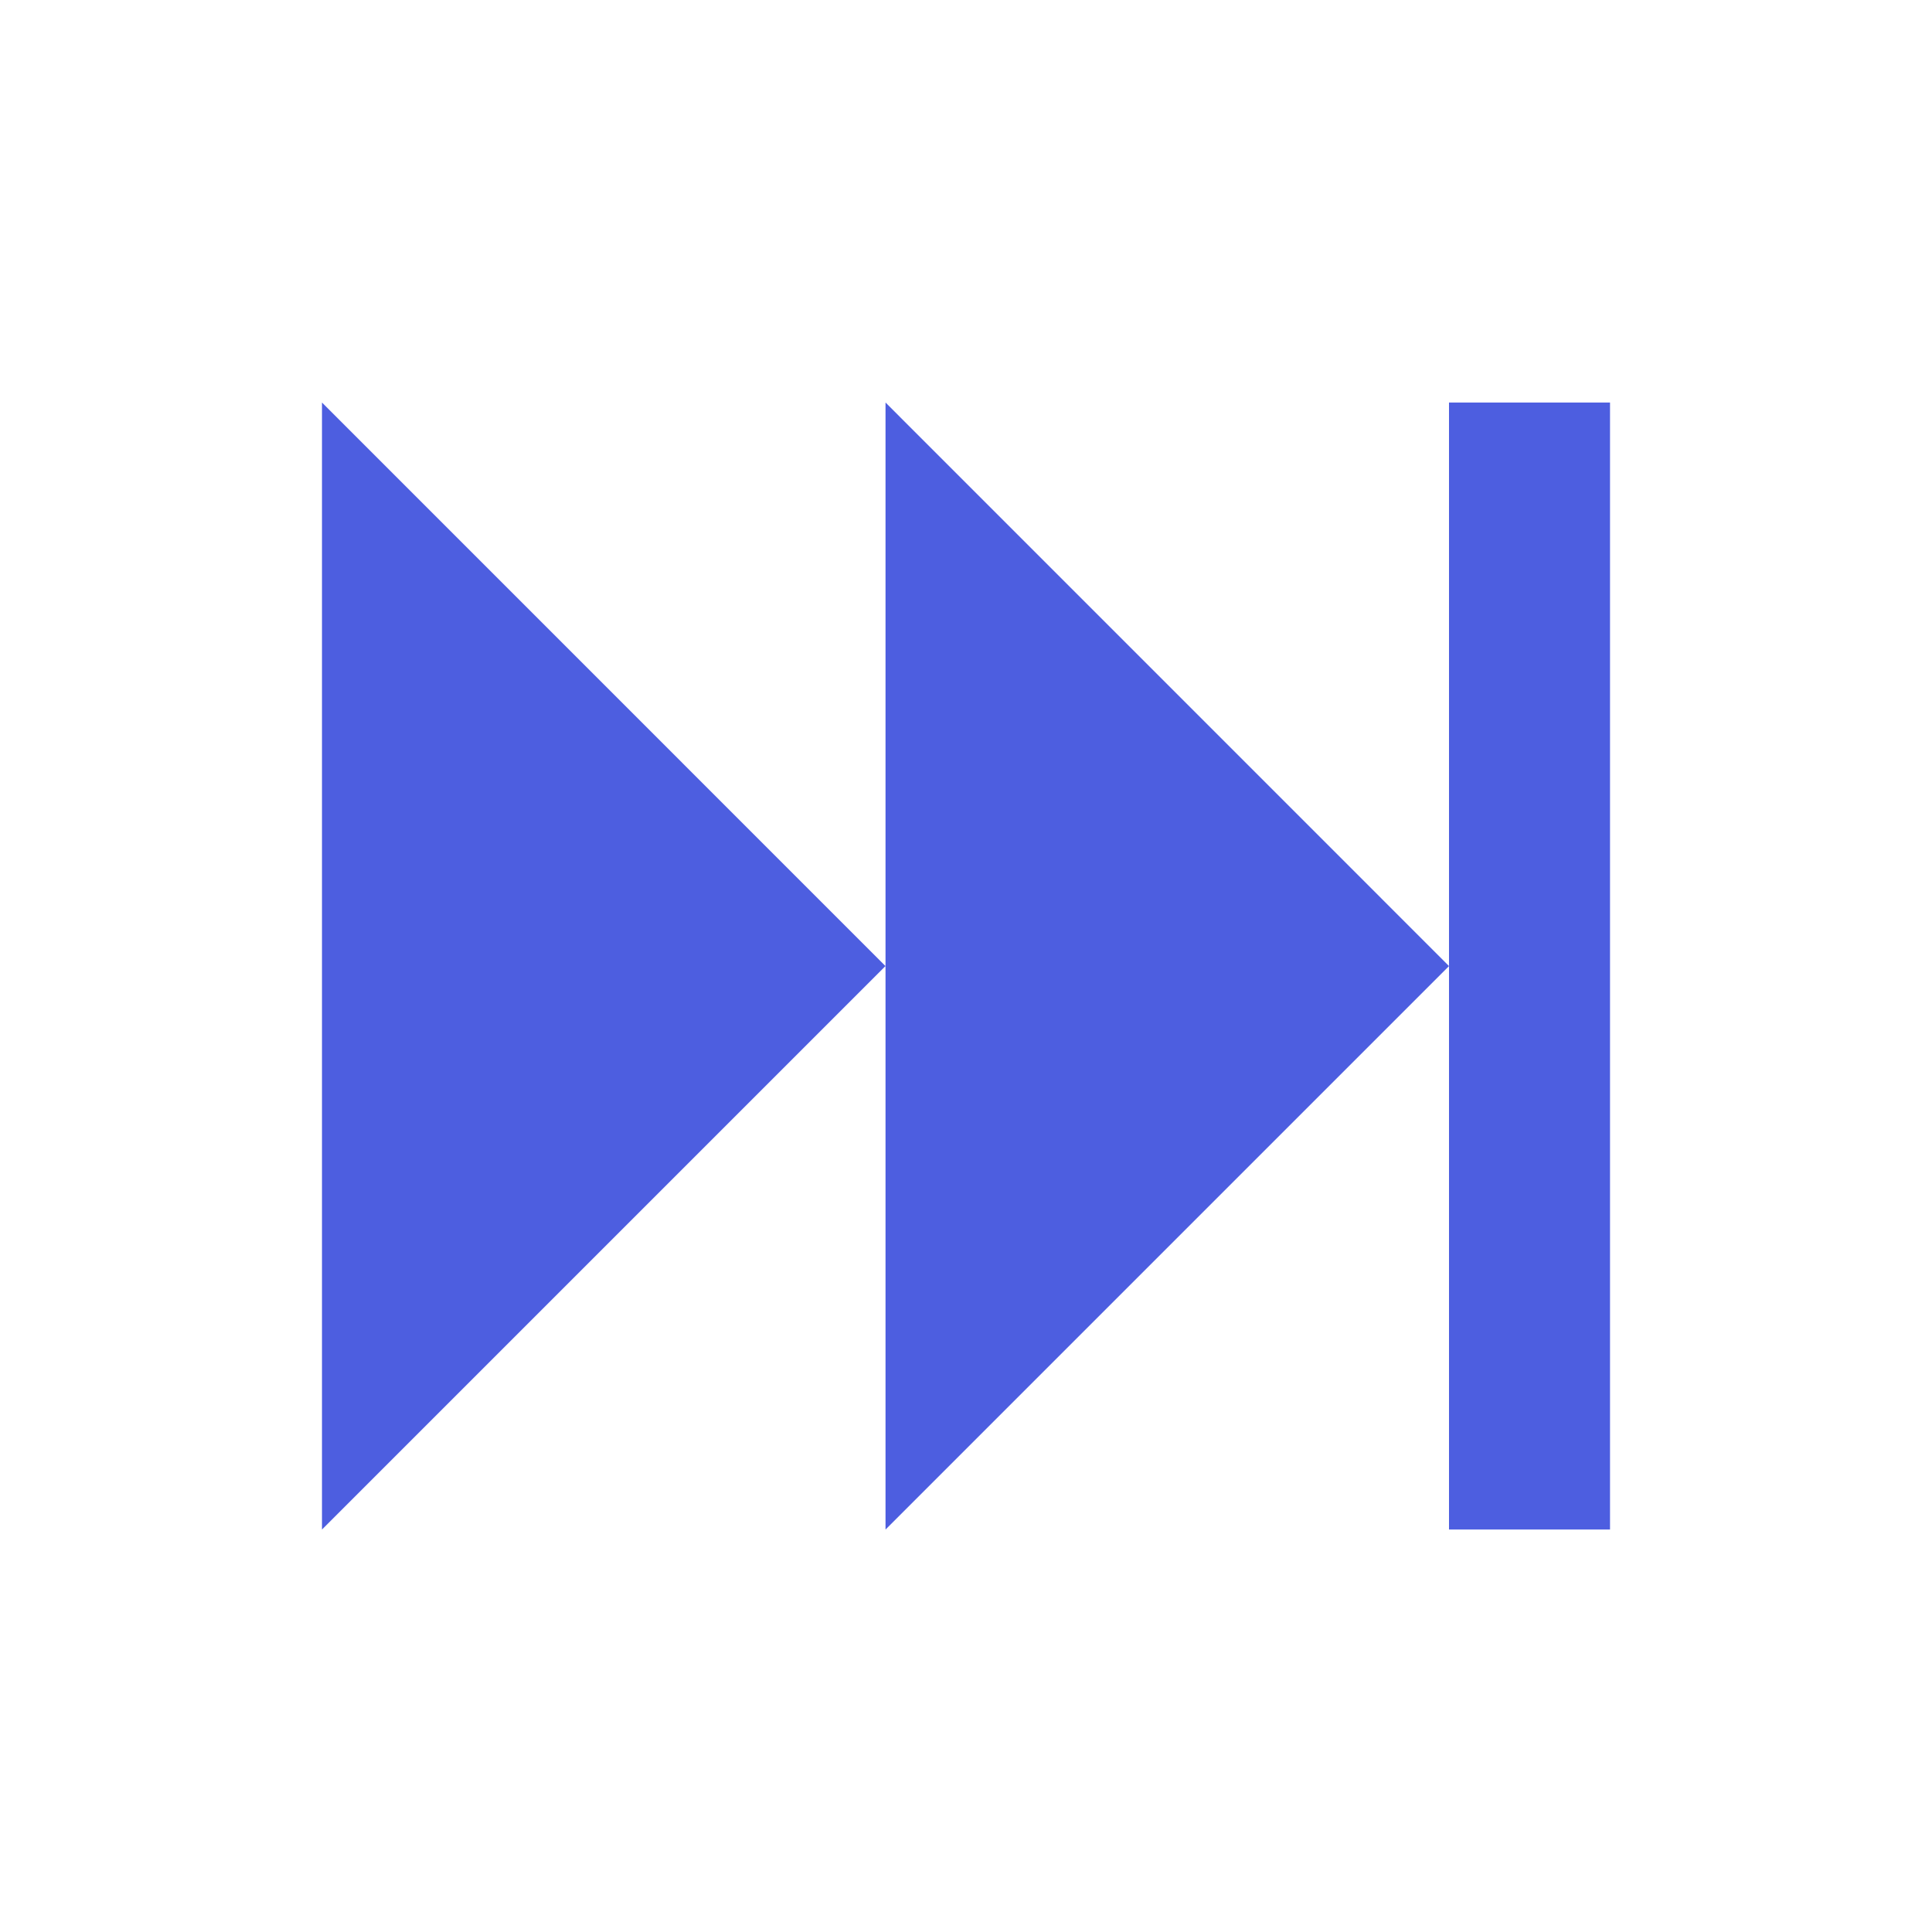
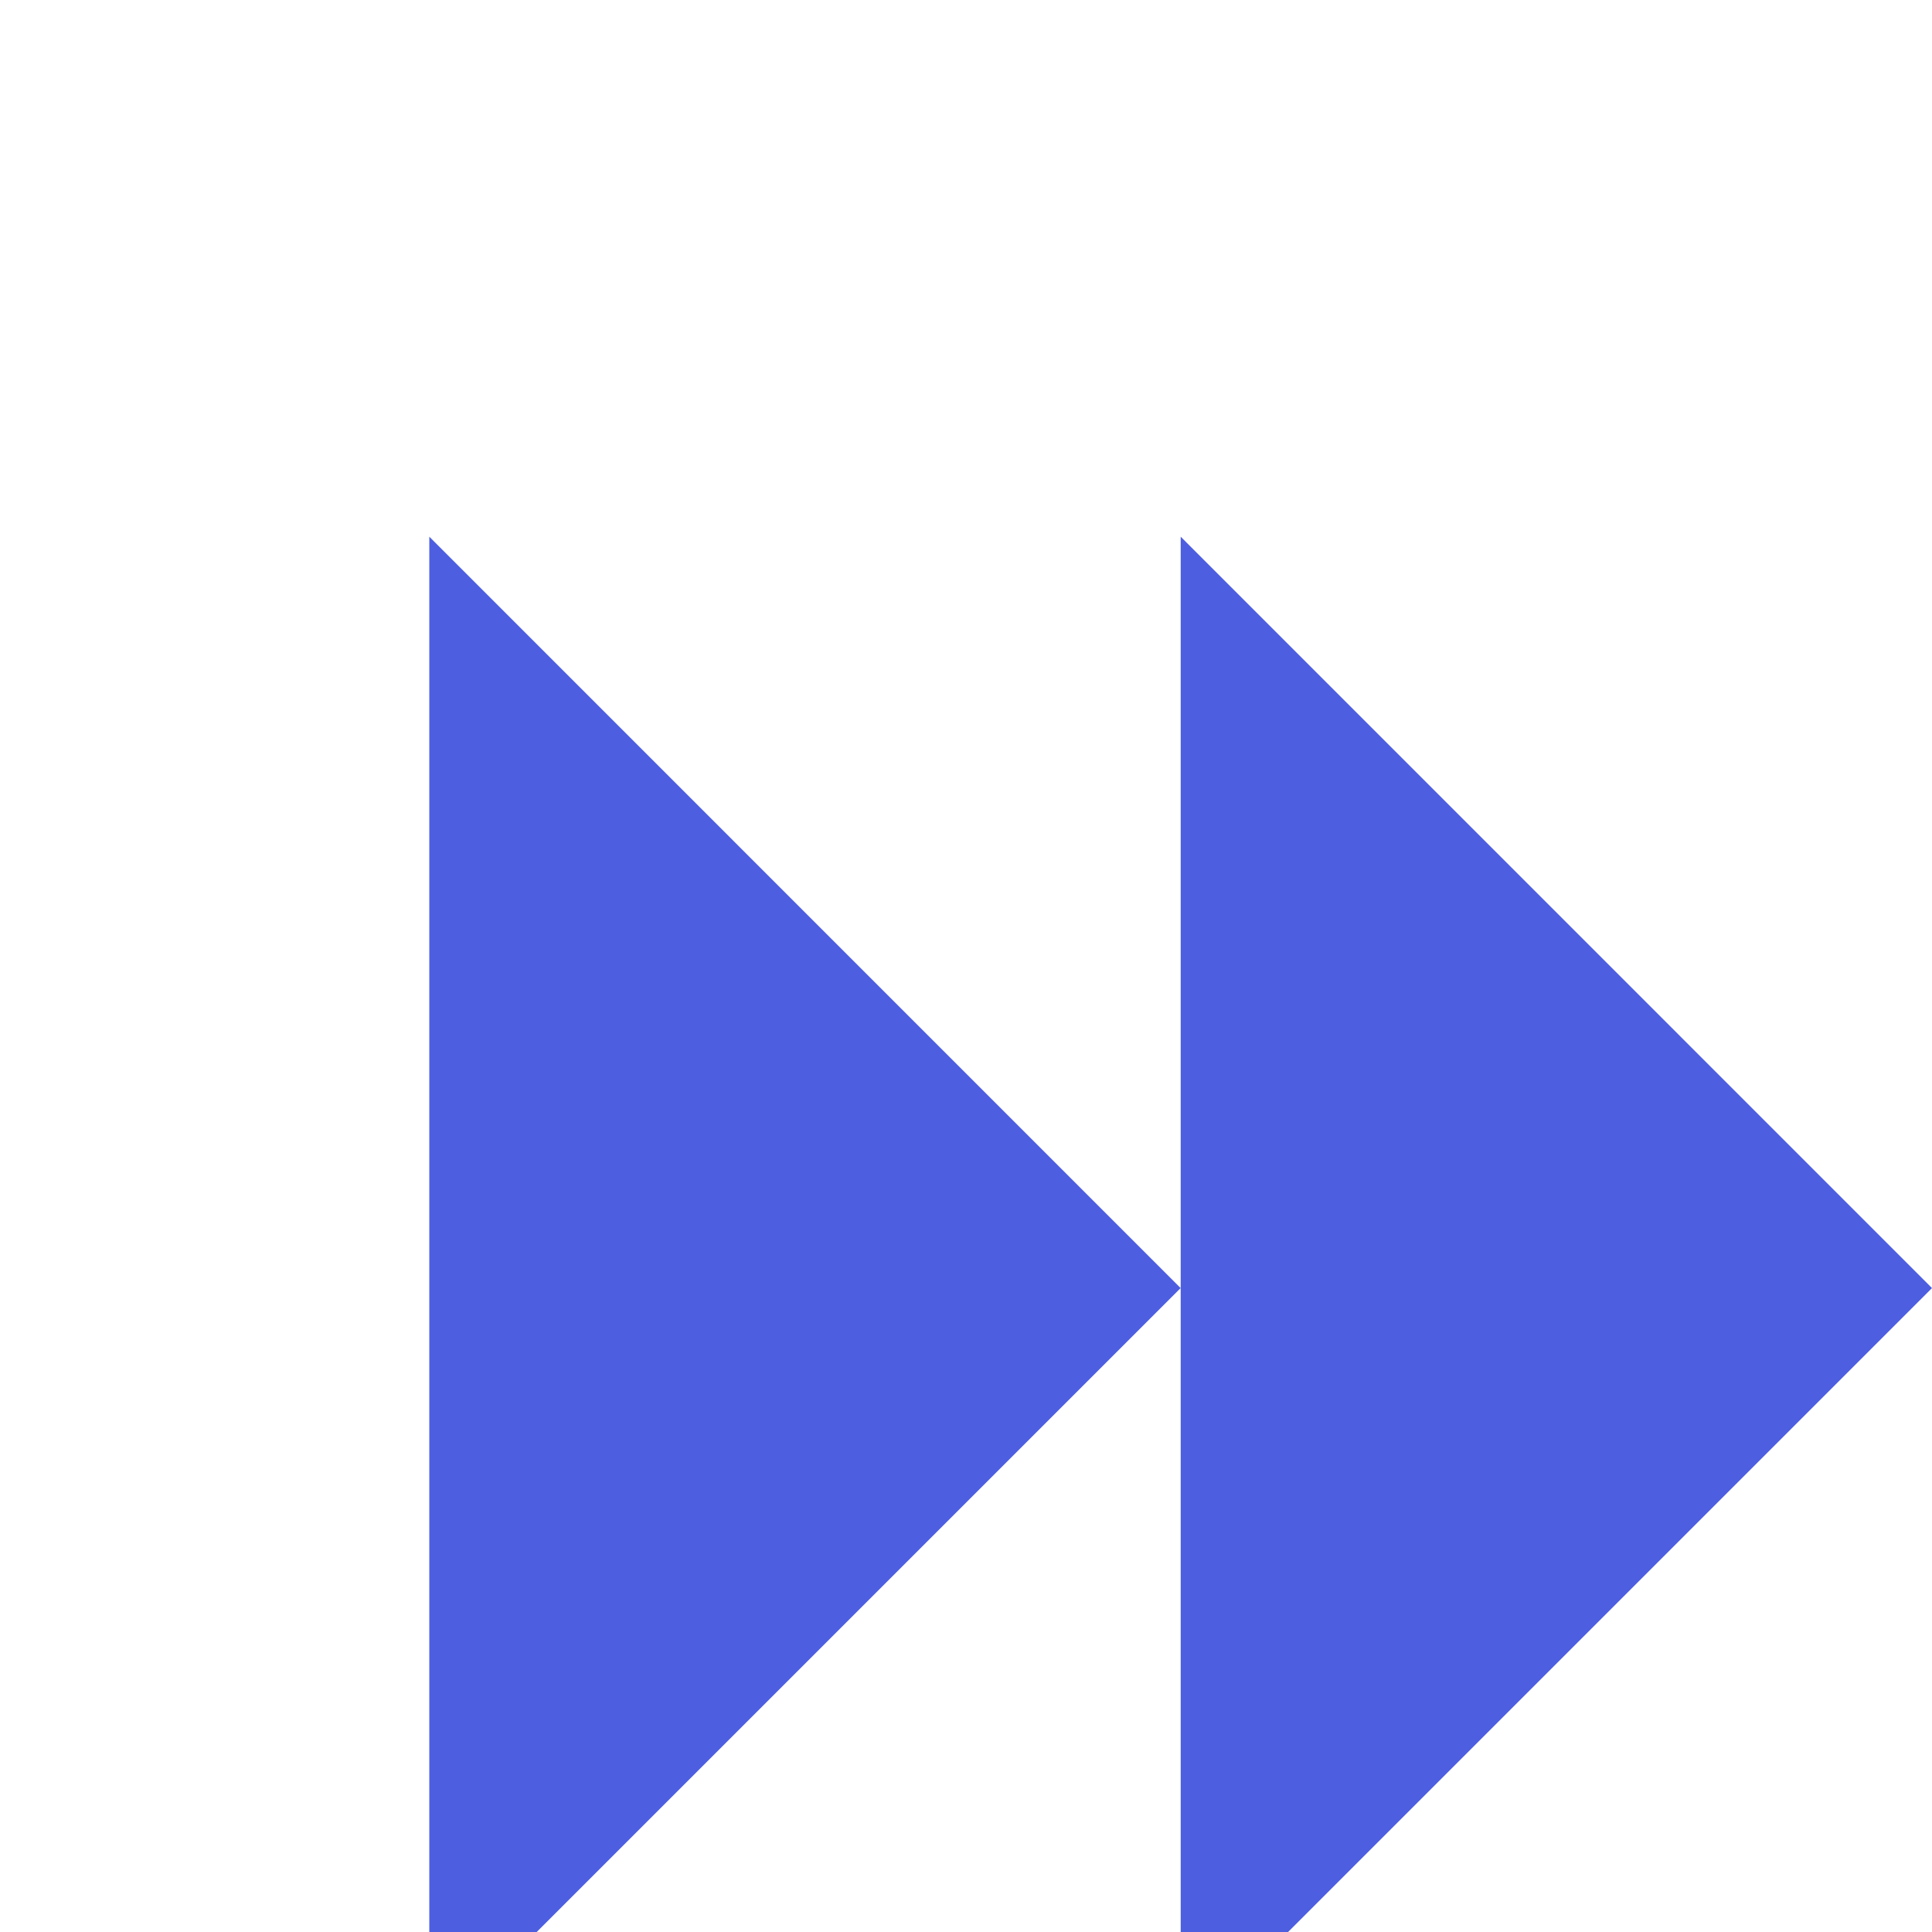
- <svg xmlns="http://www.w3.org/2000/svg" height="18px" viewBox="0 0 32 32" width="18px" fill="#4D5EE0">
+ <svg xmlns="http://www.w3.org/2000/svg" height="18px" viewBox="0 0 24 24" width="18px" fill="#4D5EE0">
  <path d="M5.333 6.667v18.667l9.333-9.333zM24 6.667v18.667h2.667v-18.667zM14.667 6.667v18.667l9.333-9.333z" />
</svg>
